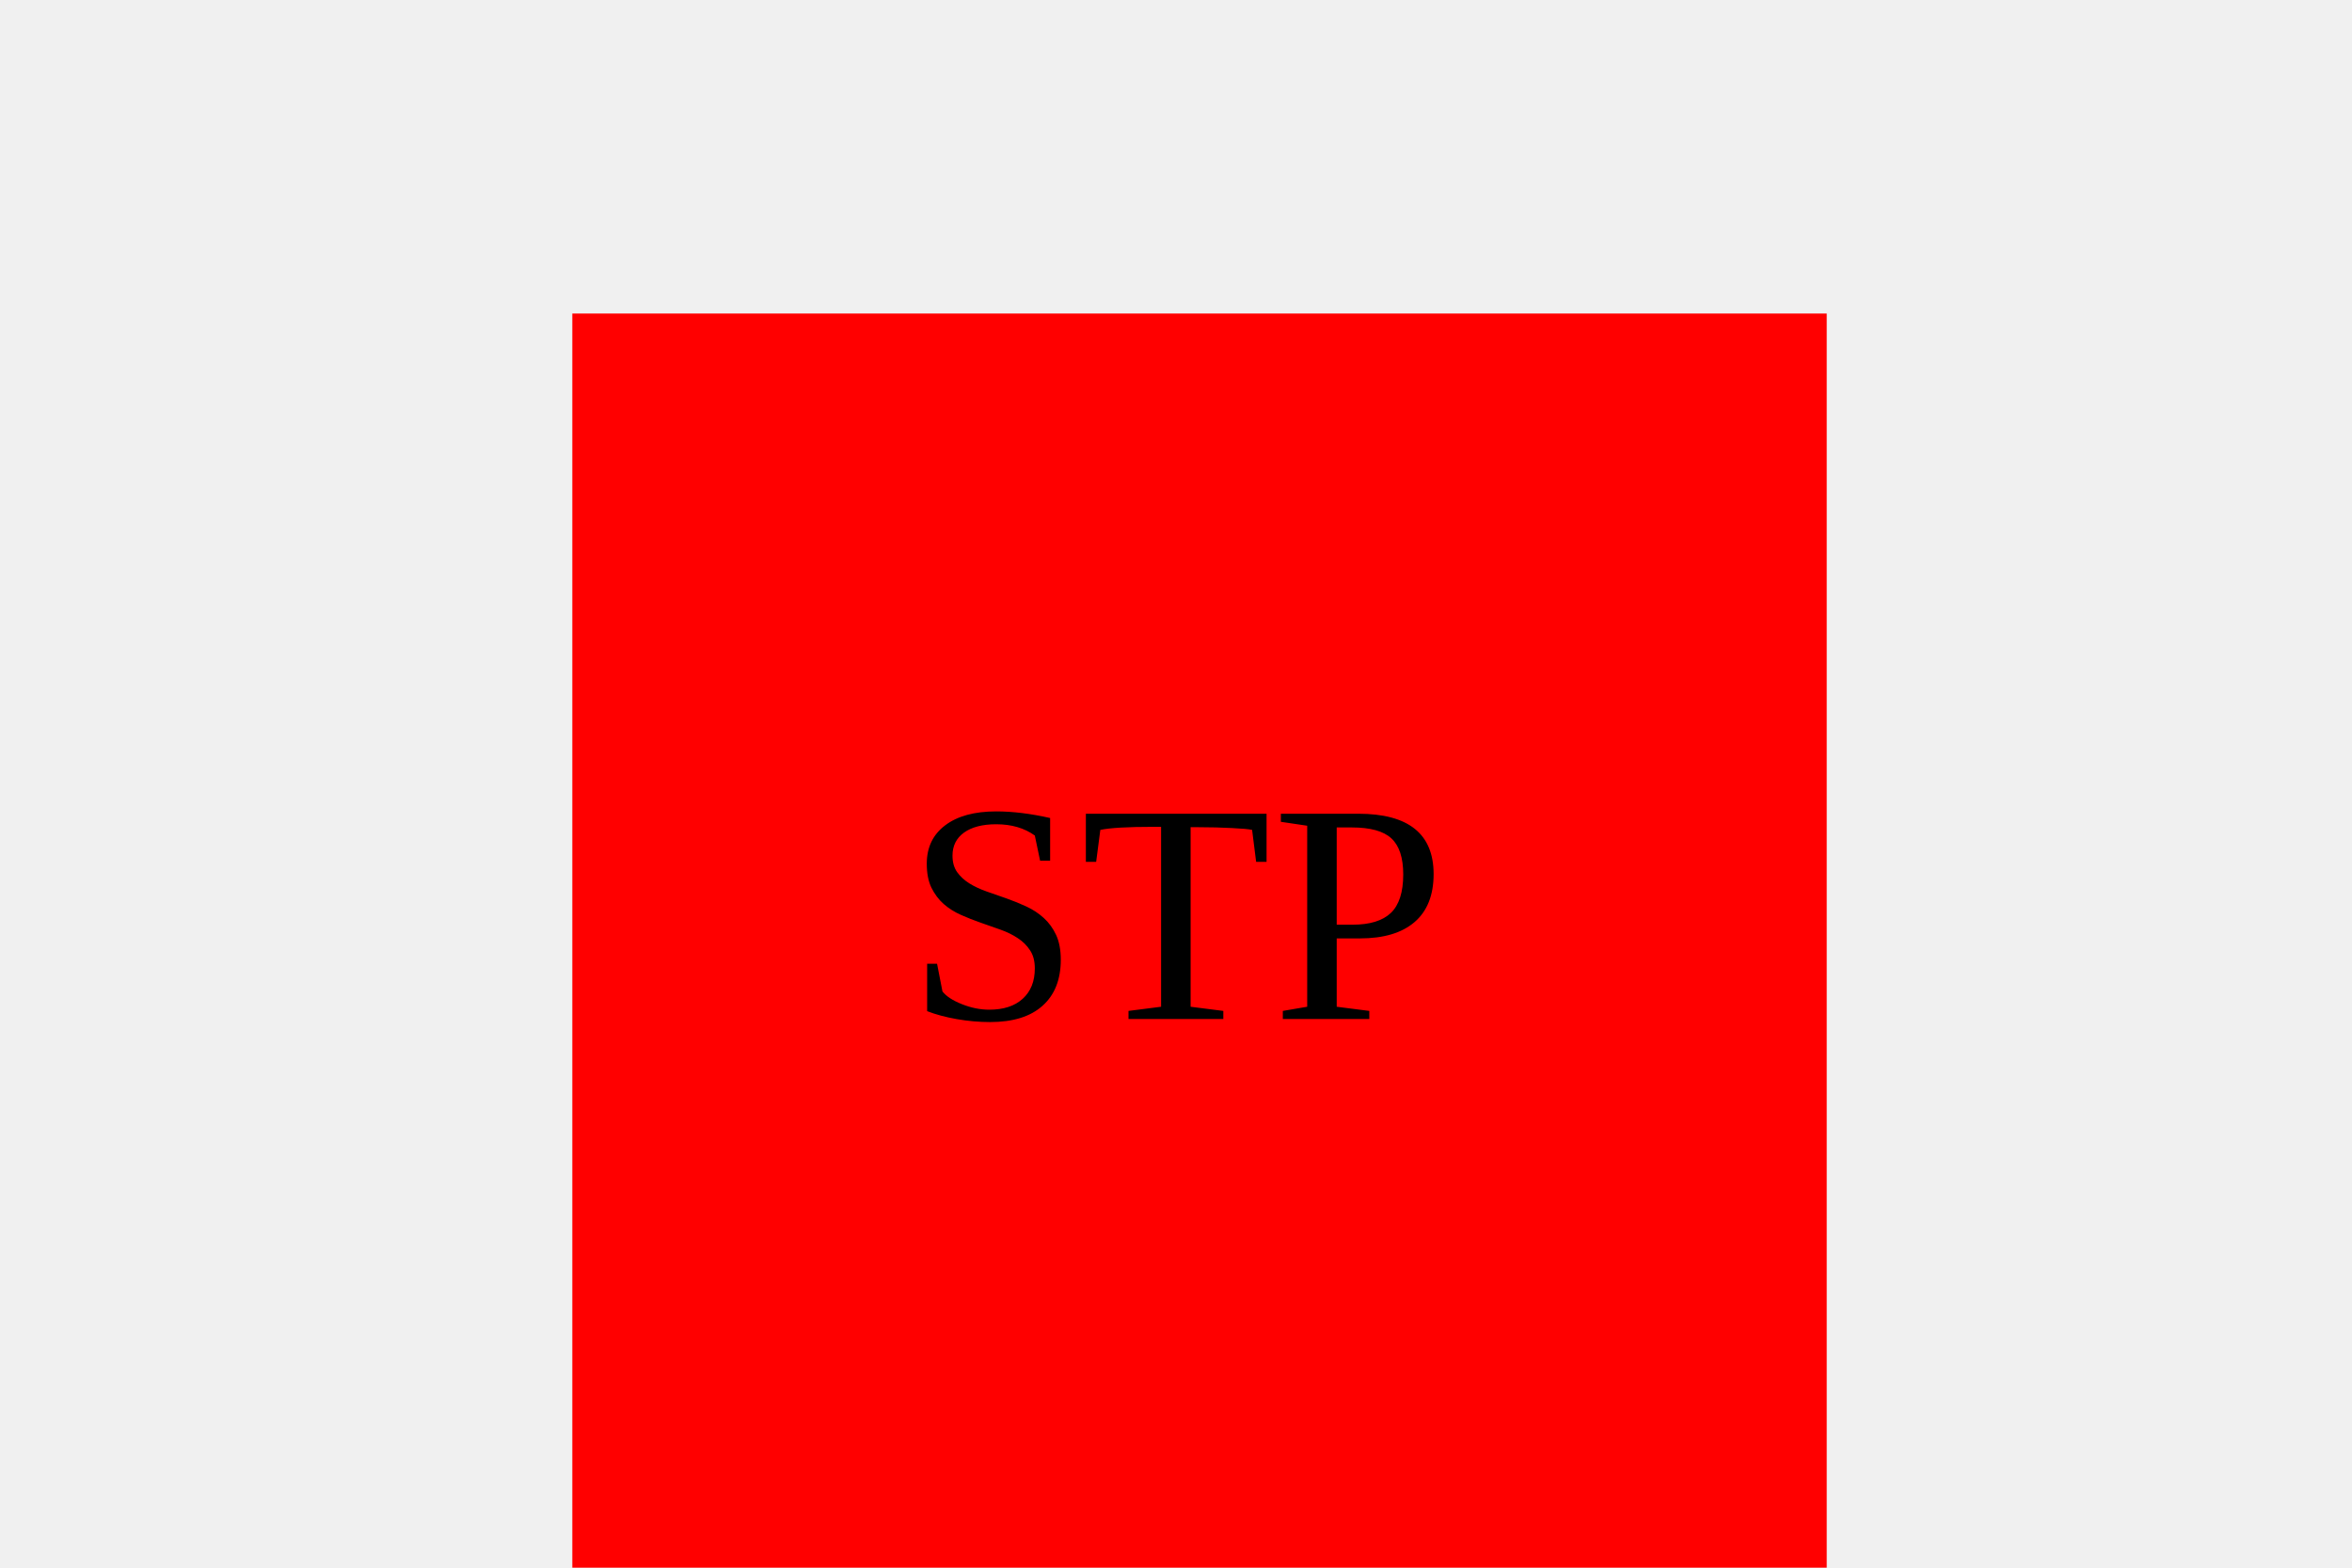
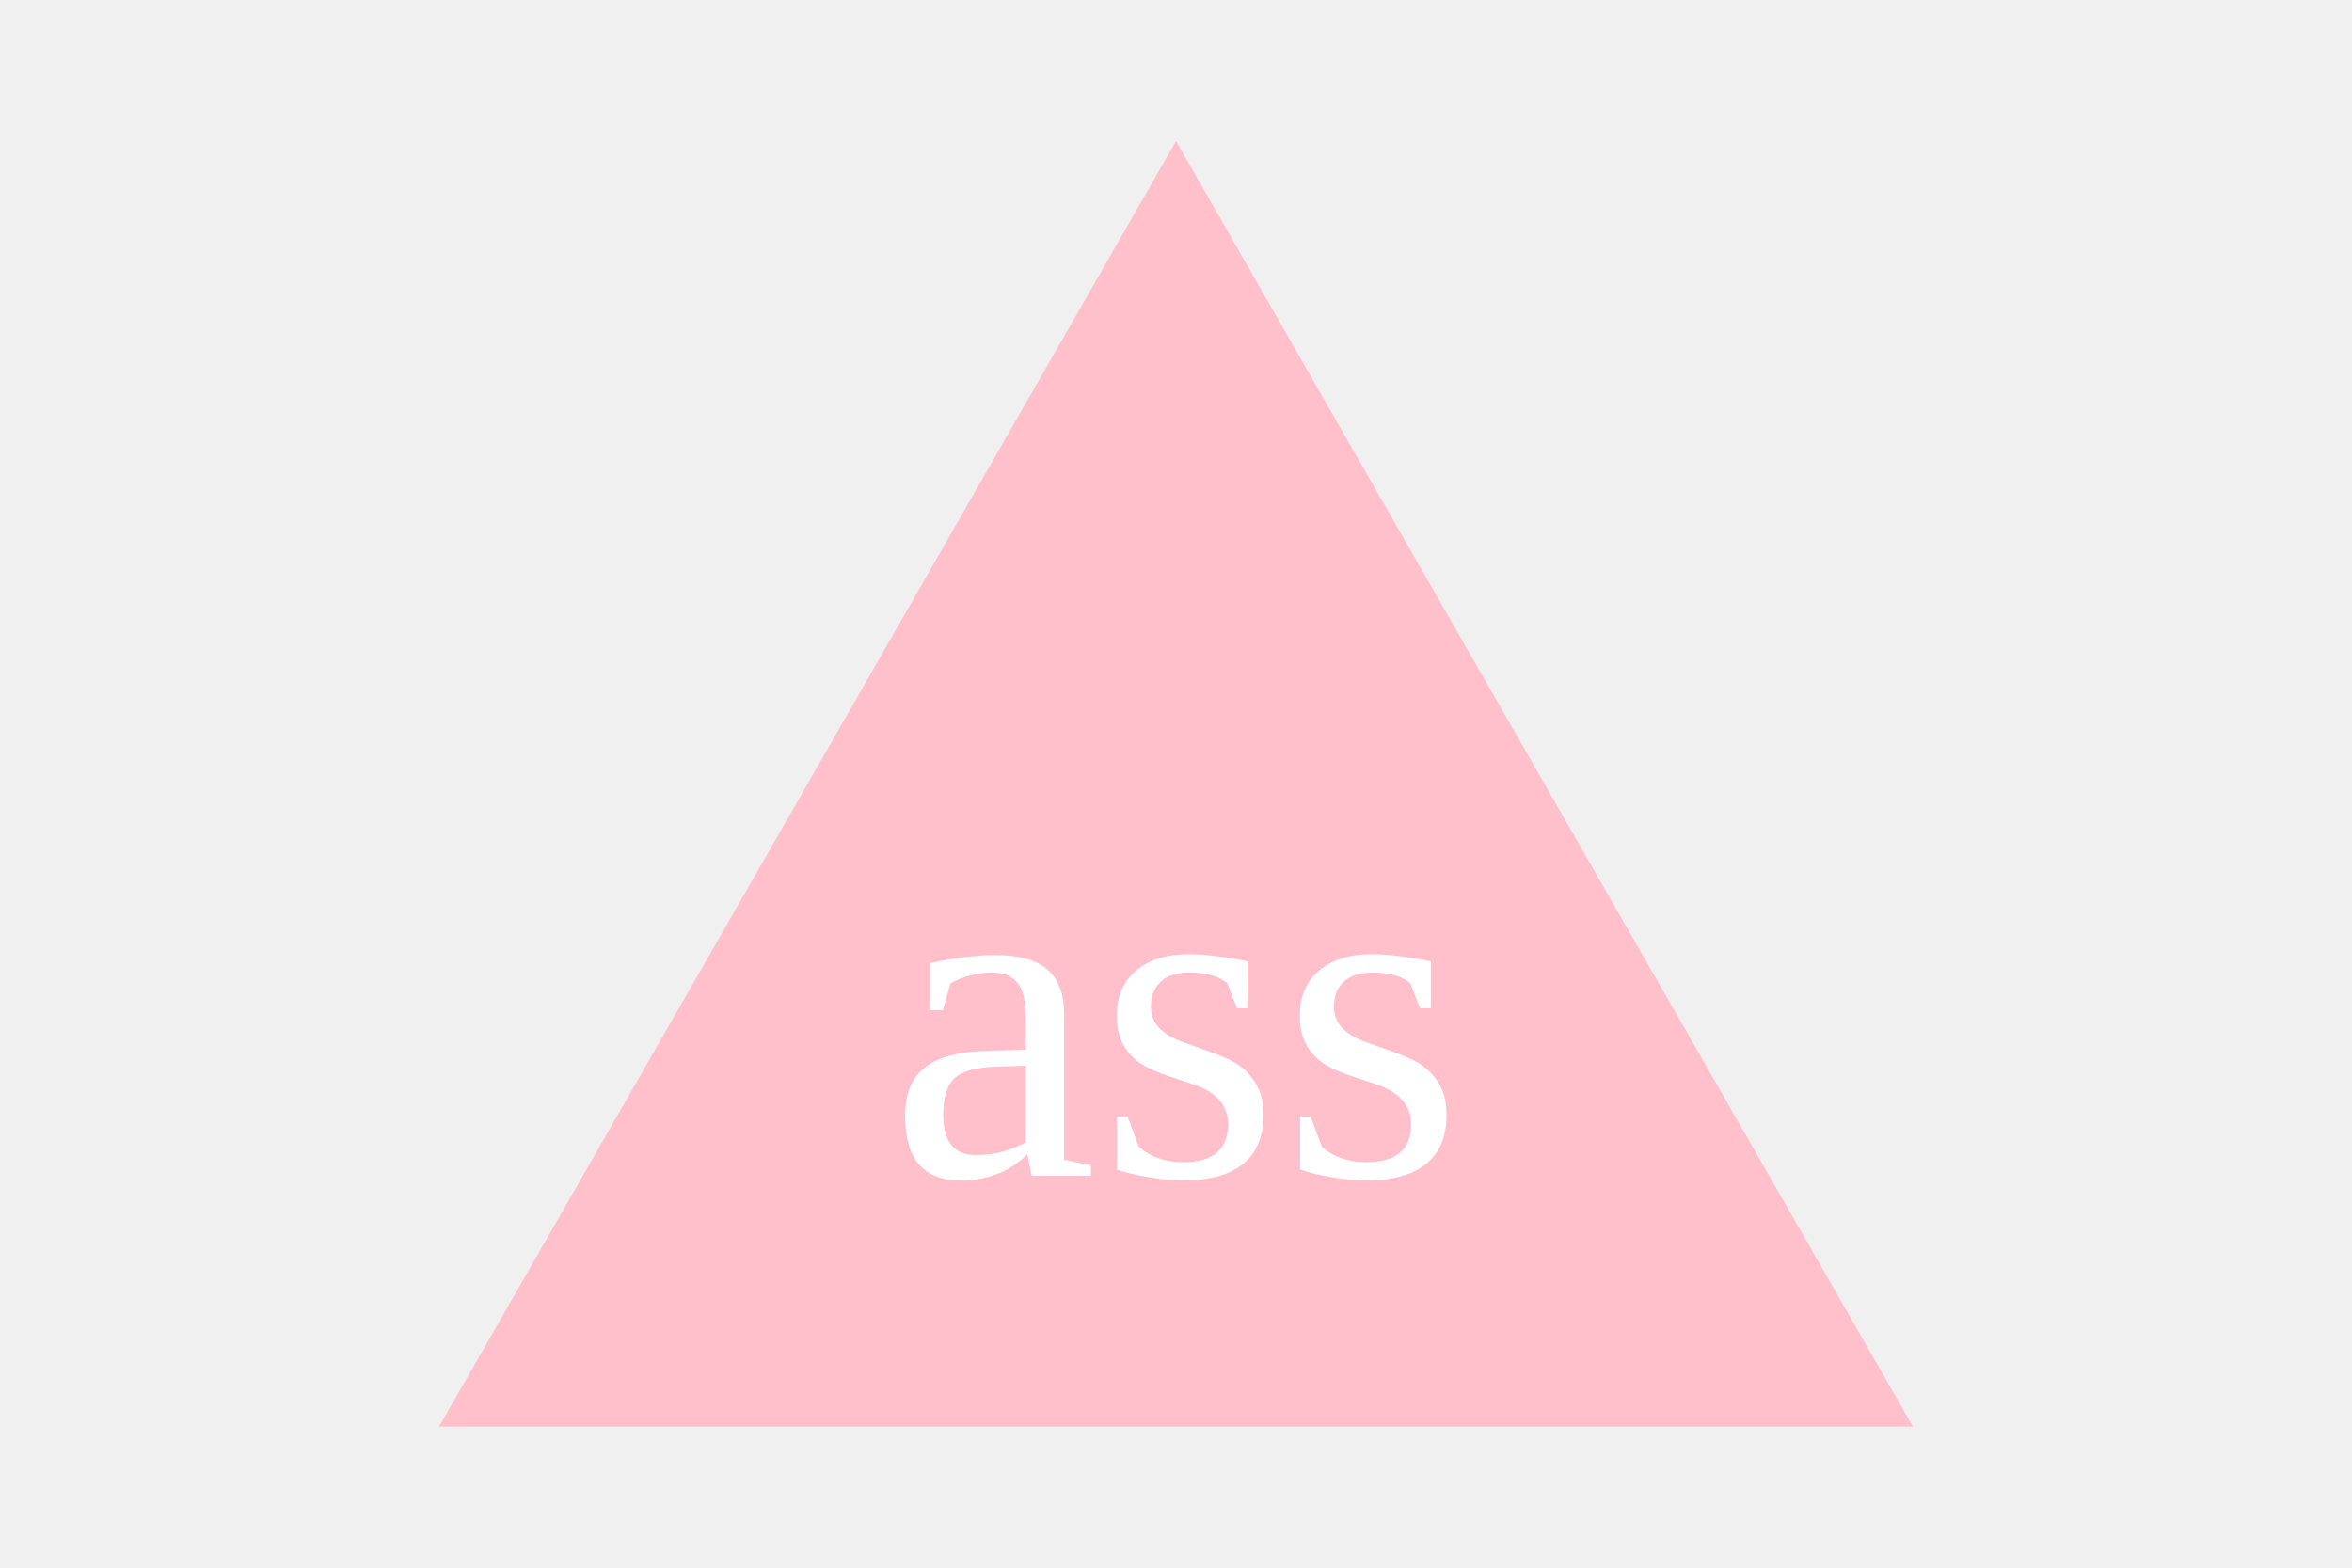
<svg xmlns="http://www.w3.org/2000/svg" version="1.1" width="300" height="200">
-   <g>${answers.shape}<rect x="73" y="40" width="160" height="160" fill="red" />
-     <text x="150" y="130" text-anchor="middle" font-size="40" fill="black">STP</text>
+   <g>Triangle<polygon points="150, 18 244, 182 56, 182" fill="pink" />
+     <text x="150" y="150" text-anchor="middle" font-size="60" fill="white">ass</text>
  </g>
</svg>
